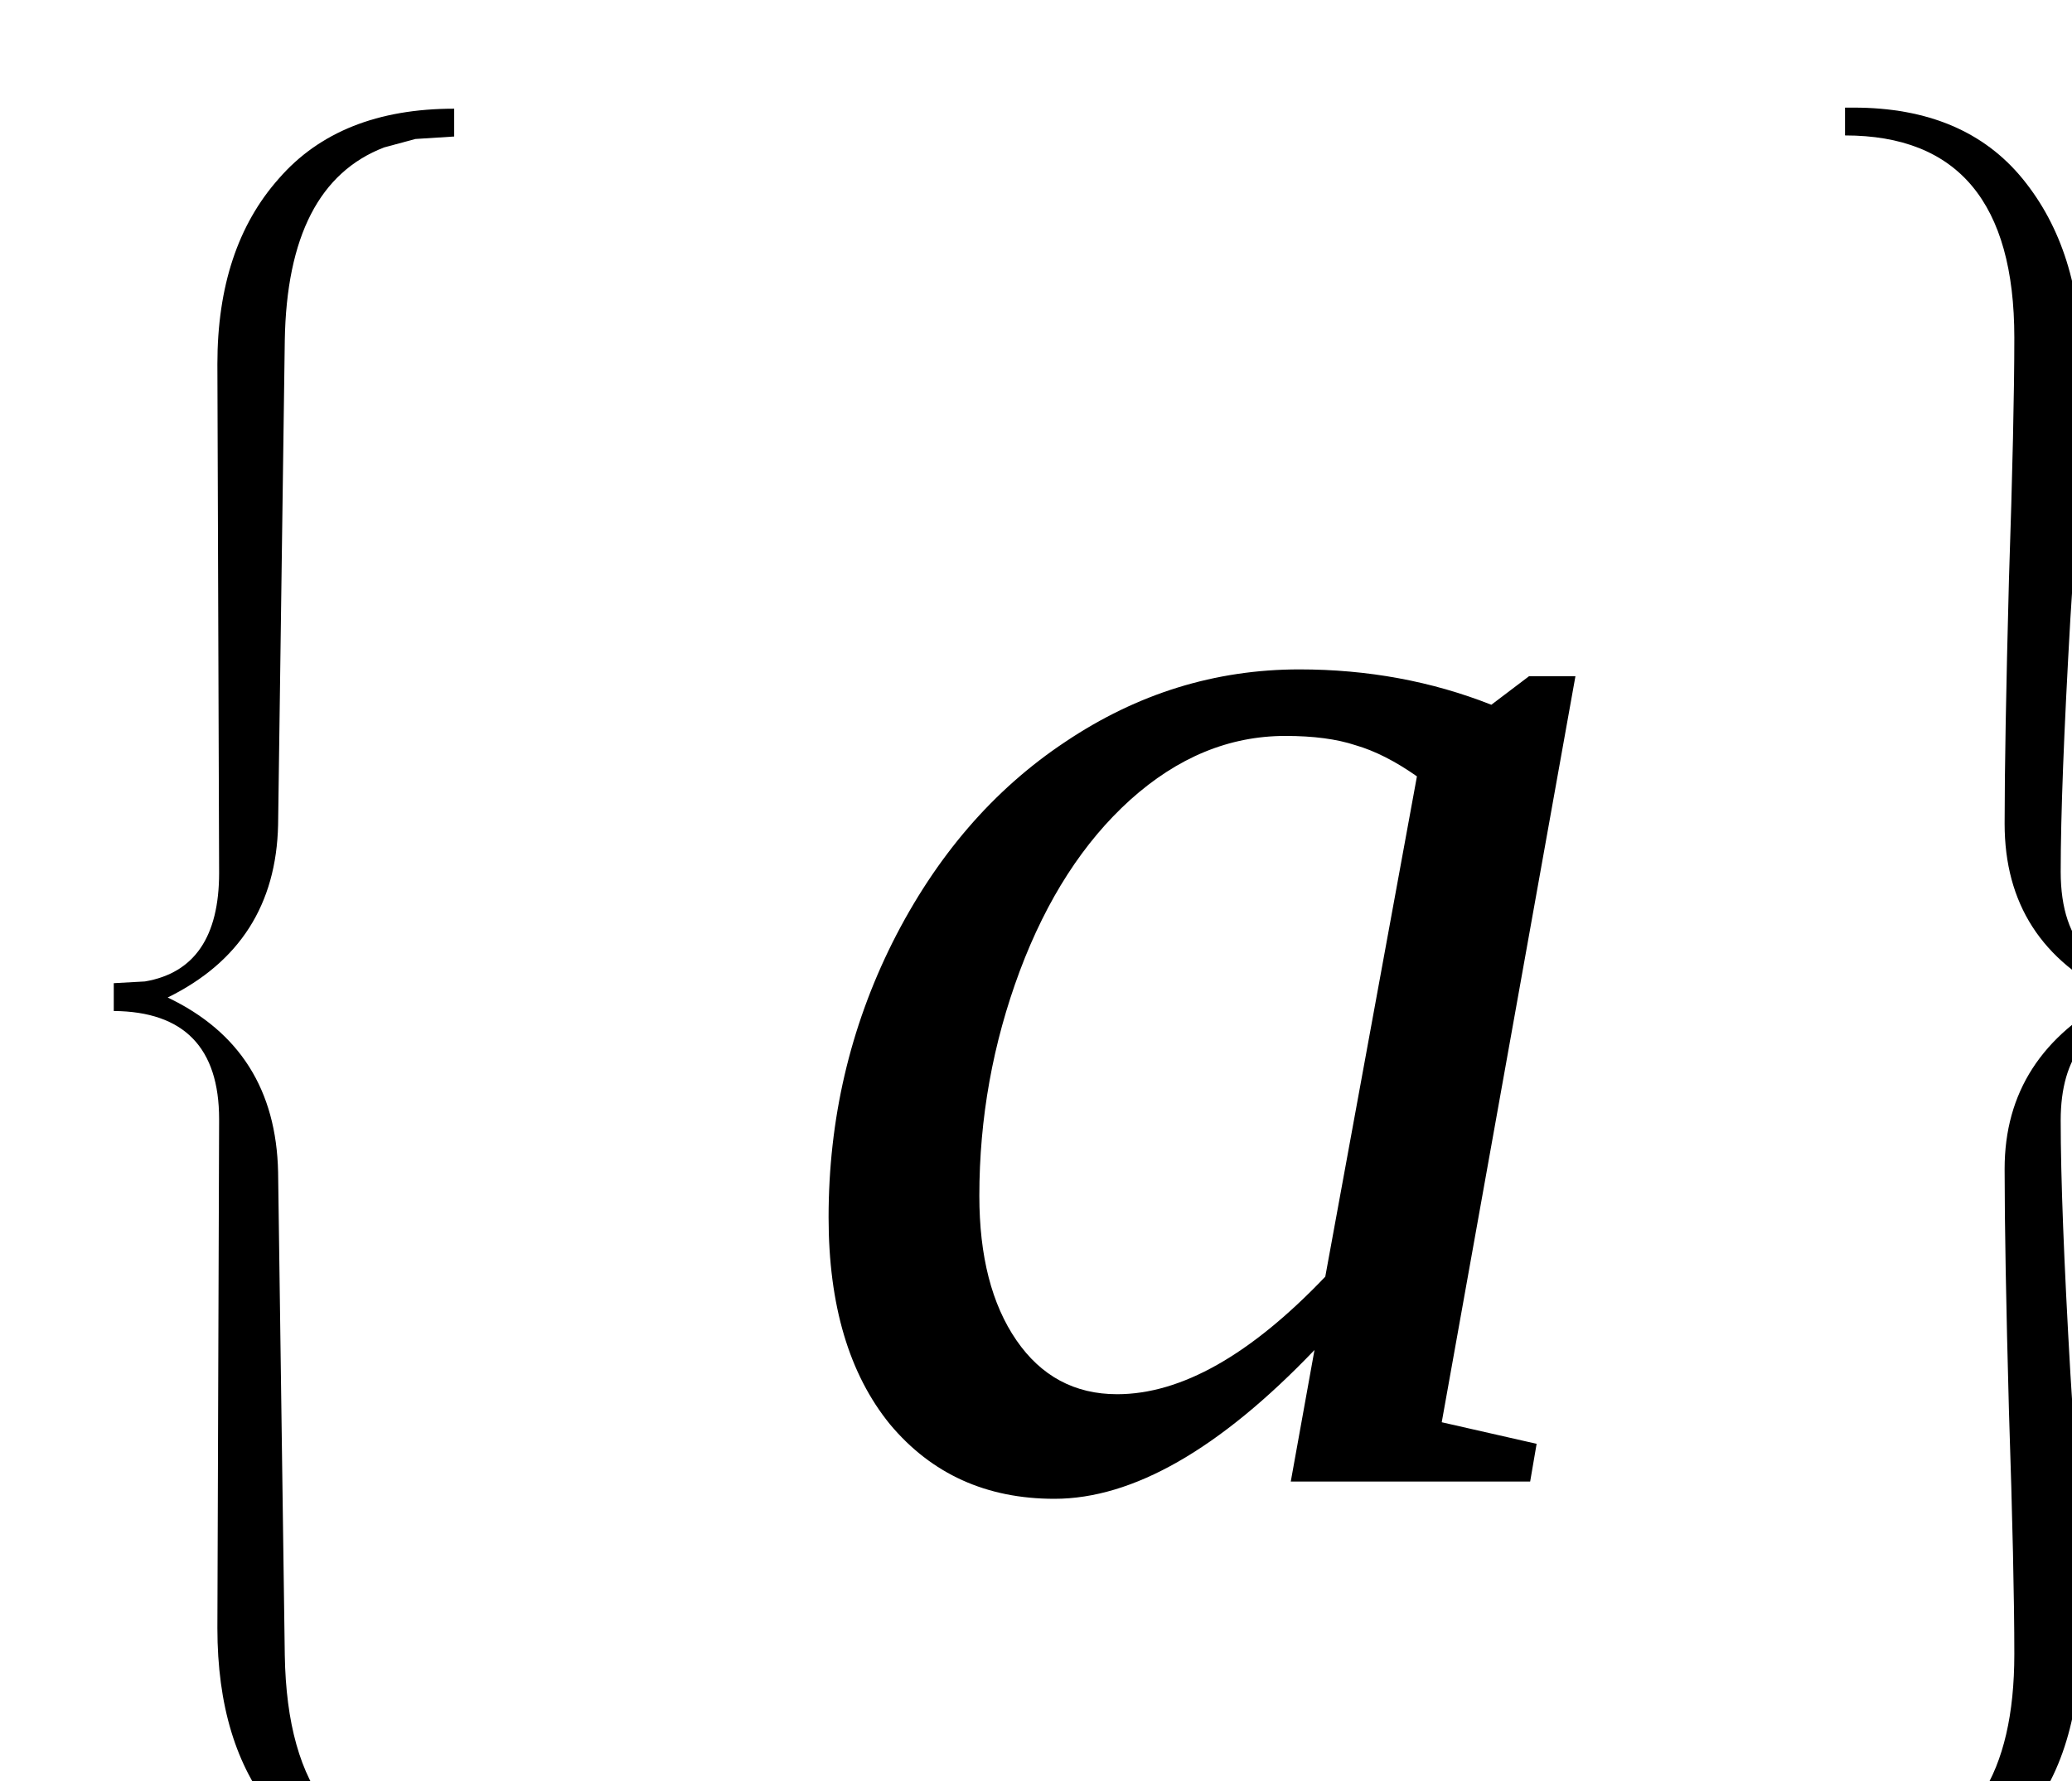
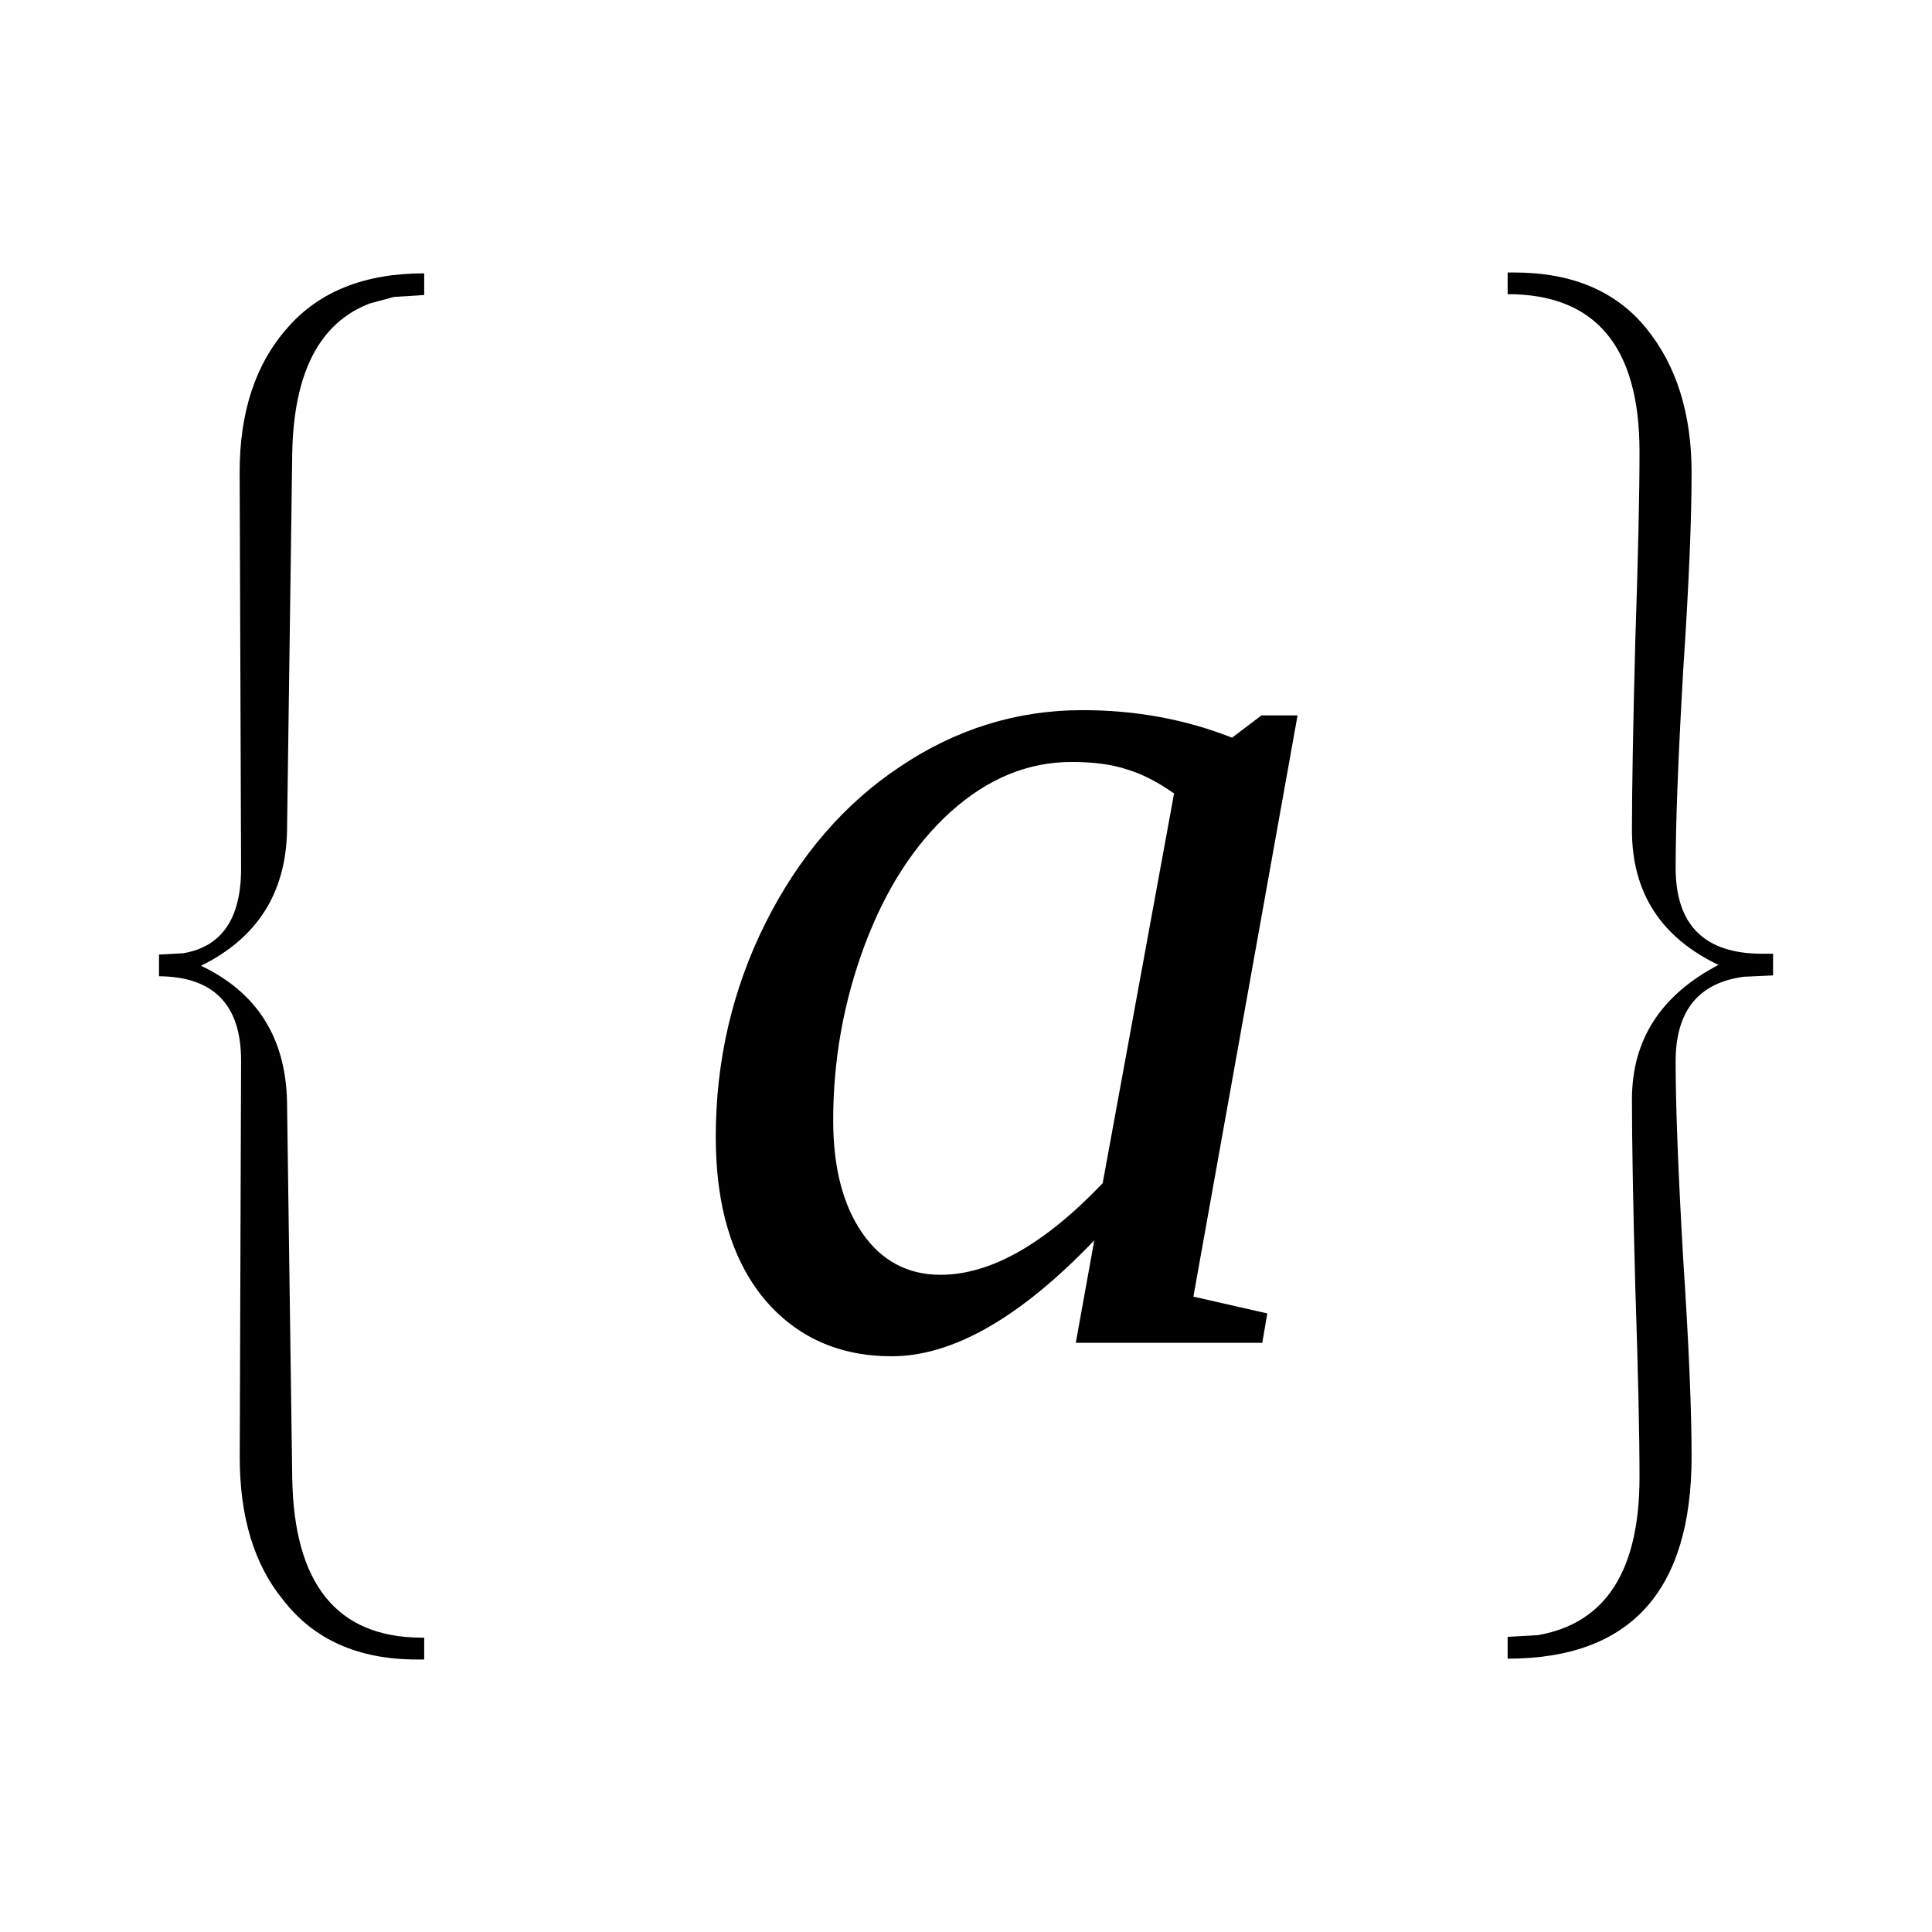
- <svg xmlns="http://www.w3.org/2000/svg" version="1.1">
-   <path d="M 4.212,17.51 H 4.126 Q 3.079,17.51 2.532,16.8 2.016,16.17 2.016,15.1 L 2.032,10.38 Q 2.032,9.384 1.055,9.376 V 9.118 L 1.344,9.102 Q 2.032,8.985 2.032,8.095 L 2.016,3.375 Q 2.016,2.297 2.586,1.656 3.149,1.008 4.212,1.008 V 1.266 L 3.852,1.289 3.563,1.367 Q 2.665,1.711 2.641,3.157 L 2.579,7.649 Q 2.555,8.759 1.555,9.251 2.555,9.727 2.579,10.87 L 2.641,15.35 Q 2.672,17.24 4.172,17.25 4.196,17.25 4.212,17.25 Z" />
-   <path d="M 13.37,13.19 14.25,13.39 14.19,13.74 H 11.97 L 12.19,12.52 Q 10.87,13.9 9.778,13.9 8.832,13.9 8.254,13.21 7.684,12.51 7.684,11.29 7.684,9.927 8.277,8.74 8.879,7.544 9.879,6.88 10.88,6.208 12.05,6.208 13,6.208 13.83,6.536 L 14.18,6.271 H 14.61 Z M 13.14,7.2 Q 12.84,6.989 12.57,6.911 12.31,6.825 11.92,6.825 11.14,6.825 10.48,7.419 9.832,8.005 9.457,9.005 9.082,10.01 9.082,11.09 9.082,11.93 9.426,12.43 9.77,12.93 10.36,12.93 11.25,12.93 12.29,11.84 Z" />
-   <path d="M 17.11,17.5 V 17.24 L 17.47,17.22 Q 18.68,17.01 18.68,15.34 18.68,14.59 18.63,13.08 18.59,11.6 18.59,10.84 18.59,9.78 19.62,9.241 18.59,8.749 18.59,7.639 18.59,6.897 18.63,5.381 18.68,3.881 18.68,3.131 18.68,1.256 17.11,1.256 V 0.998 H 17.19 Q 18.22,0.998 18.76,1.662 19.3,2.326 19.3,3.381 19.3,4.233 19.2,5.733 19.11,7.303 19.11,8.085 19.11,9.108 20.14,9.108 H 20.27 V 9.366 L 19.92,9.382 Q 19.11,9.491 19.11,10.39 19.11,11.18 19.2,12.74 19.3,14.26 19.3,15.09 19.3,17.5 17.11,17.5 Z" />
+ <svg xmlns="http://www.w3.org/2000/svg" version="1.1" id="svg236" width="23" height="23">
+   <defs id="defs240" />
+   <path d="m 5.05,19.756 h -0.086 q -1.047,0 -1.594,-0.71 -0.516,-0.63 -0.516,-1.7 l 0.016,-4.72 q 0,-0.996 -0.977,-1.004 v -0.258 l 0.289,-0.016 q 0.688,-0.117 0.688,-1.007 L 2.853,5.621 q 0,-1.078 0.57,-1.719 Q 3.986,3.254 5.05,3.254 v 0.258 l -0.36,0.023 -0.289,0.078 q -0.898,0.344 -0.922,1.79 L 3.417,9.895 Q 3.393,11.005 2.393,11.497 q 1,0.476 1.024,1.619 l 0.062,4.48 q 0.031,1.89 1.531,1.9 0.024,0 0.04,0 z" id="path230" />
+   <path d="m 14.207,15.436 0.88,0.2 -0.06,0.35 h -2.22 l 0.22,-1.22 q -1.32,1.38 -2.412,1.38 -0.946,0 -1.524,-0.69 -0.57,-0.7 -0.57,-1.92 0,-1.363 0.593,-2.55 0.602,-1.196 1.602,-1.86 1.001,-0.672 2.171,-0.672 0.95,0 1.78,0.328 l 0.35,-0.265 h 0.43 z m -0.23,-5.99 q -0.3,-0.211 -0.57,-0.289 -0.26,-0.086 -0.65,-0.086 -0.78,0 -1.44,0.594 -0.648,0.586 -1.023,1.586 -0.375,1.005 -0.375,2.085 0,0.84 0.344,1.34 0.344,0.5 0.934,0.5 0.89,0 1.93,-1.09 z" id="path232" />
+   <path d="m 17.948,19.746 v -0.26 l 0.36,-0.02 q 1.21,-0.21 1.21,-1.88 0,-0.75 -0.05,-2.26 -0.04,-1.48 -0.04,-2.24 0,-1.06 1.03,-1.599 -1.03,-0.492 -1.03,-1.602 0,-0.742 0.04,-2.258 0.05,-1.5 0.05,-2.25 0,-1.875 -1.57,-1.875 v -0.258 h 0.08 q 1.03,0 1.57,0.664 0.54,0.664 0.54,1.719 0,0.852 -0.1,2.352 -0.09,1.57 -0.09,2.352 0,1.023 1.03,1.023 h 0.13 v 0.258 l -0.35,0.016 q -0.81,0.109 -0.81,1.008 0,0.79 0.09,2.35 0.1,1.52 0.1,2.35 0,2.41 -2.19,2.41 z" id="path234" />
</svg>
